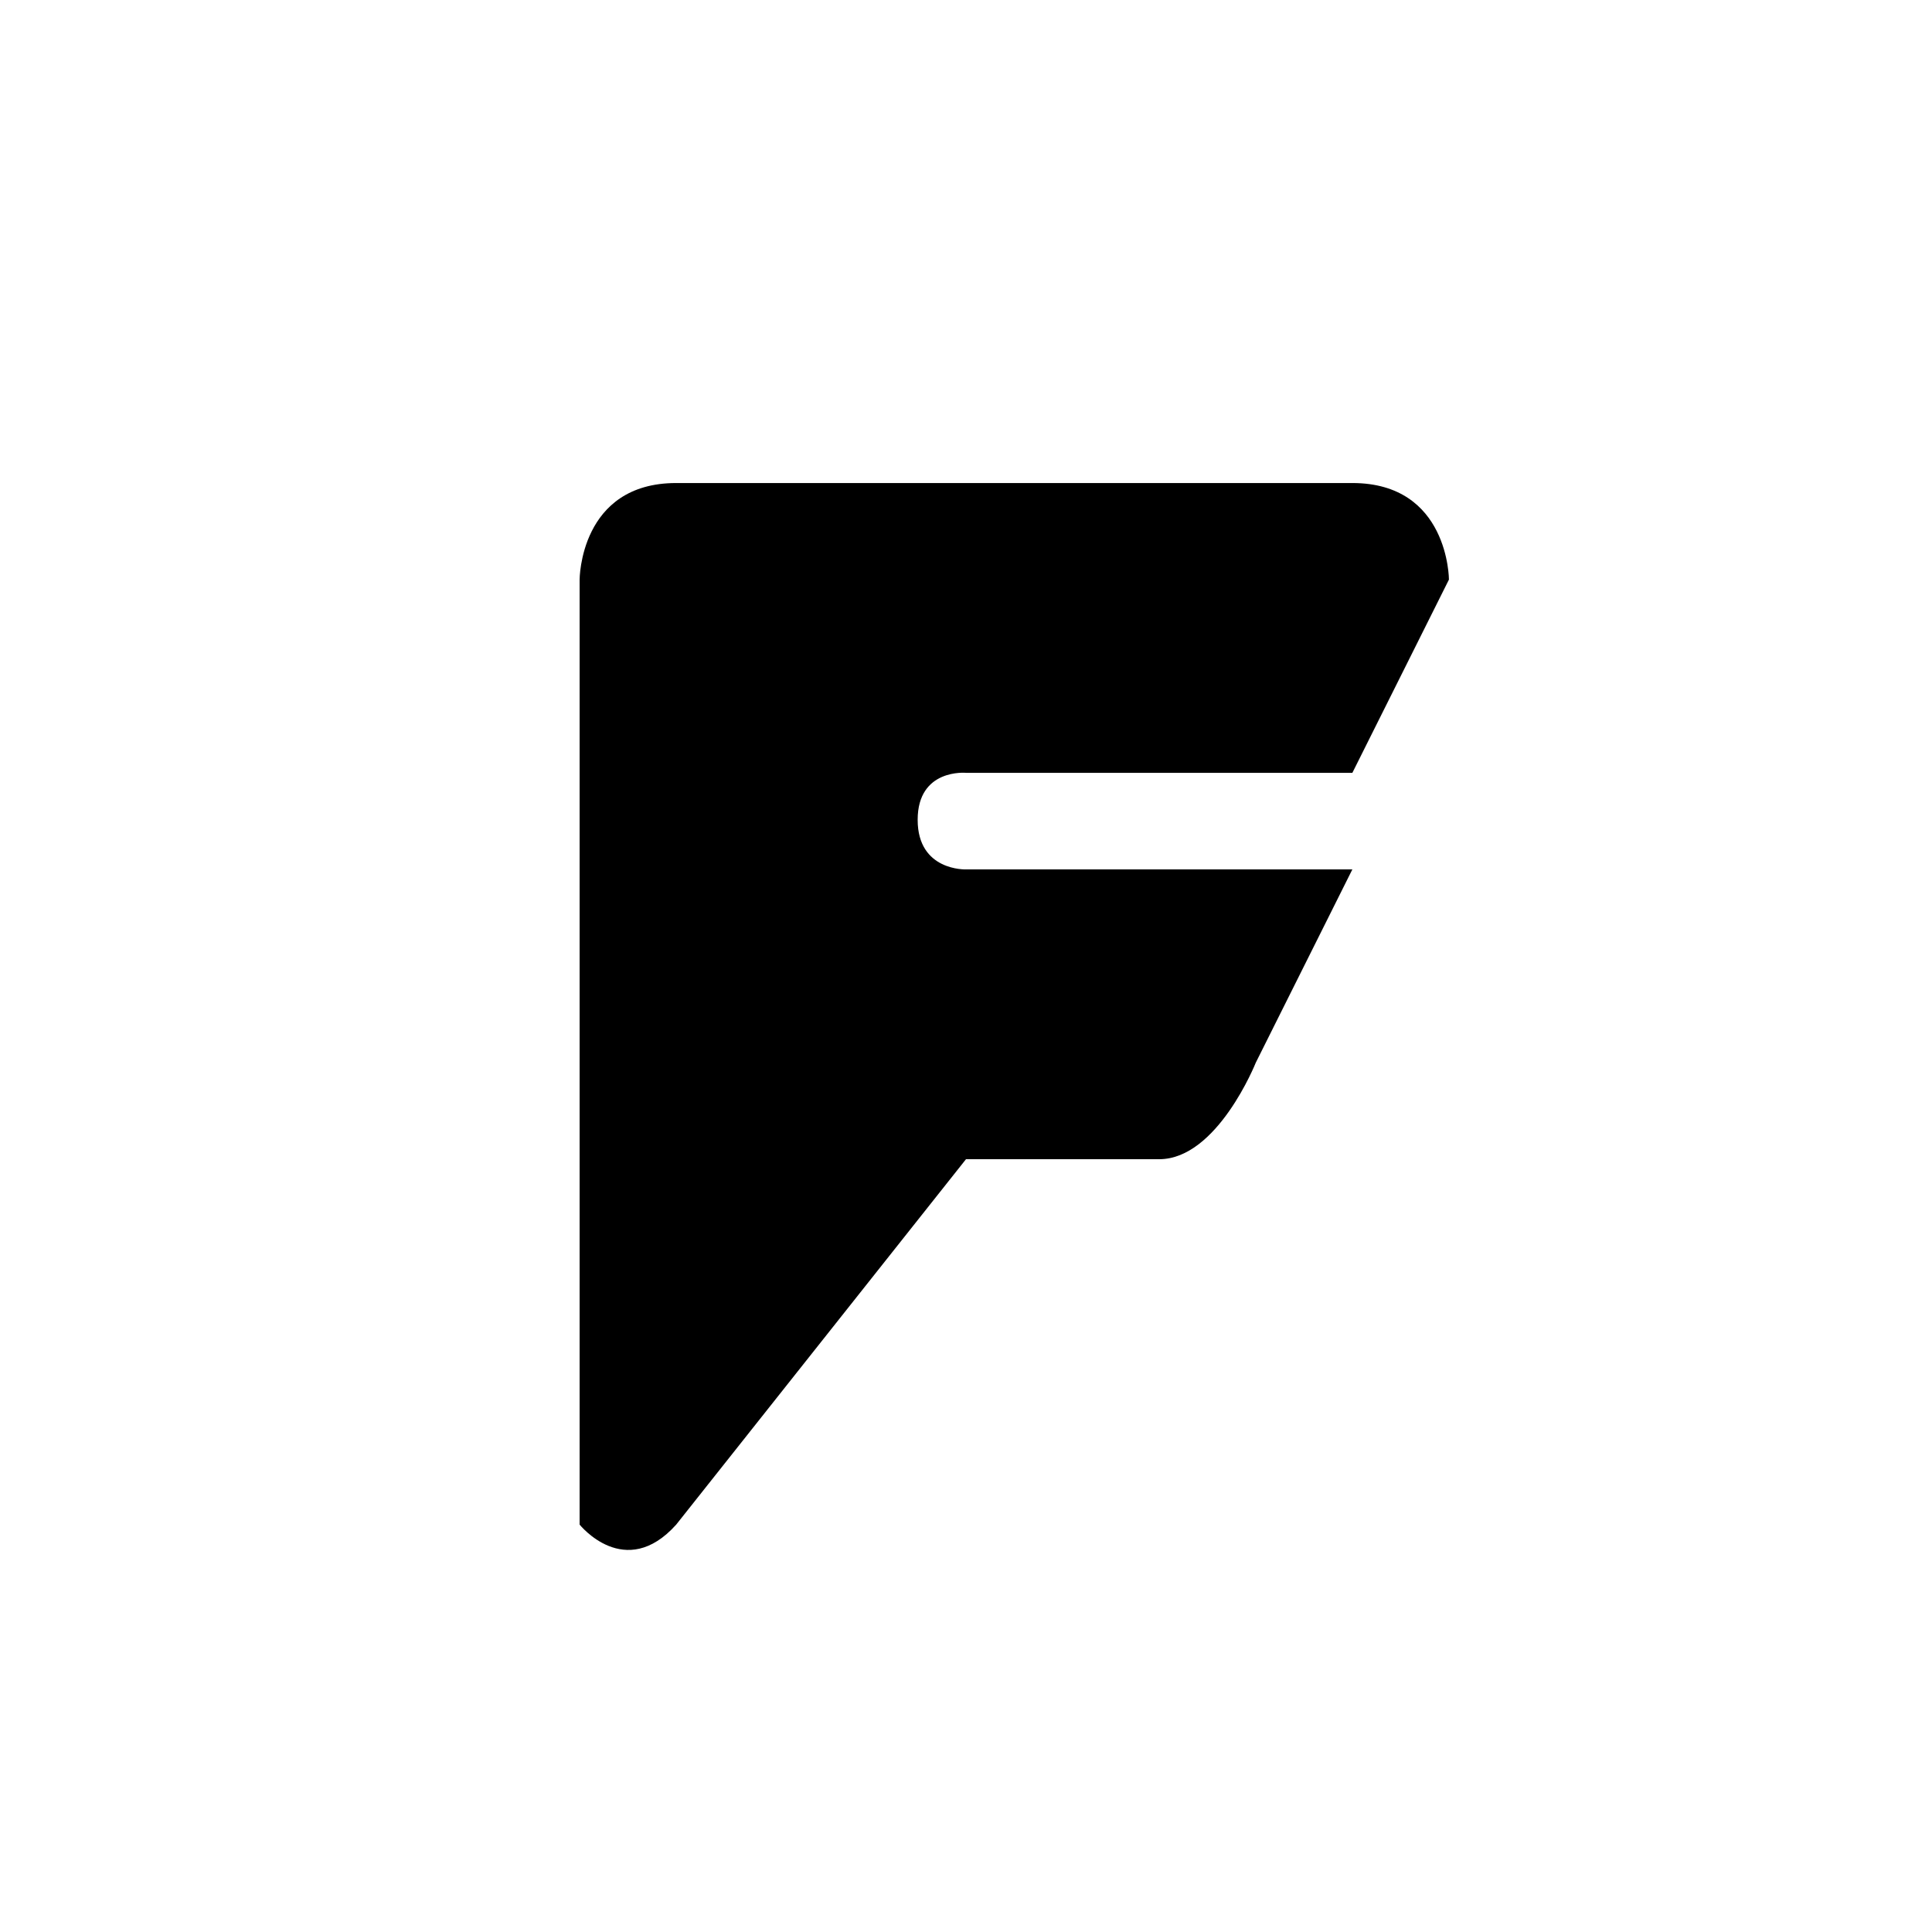
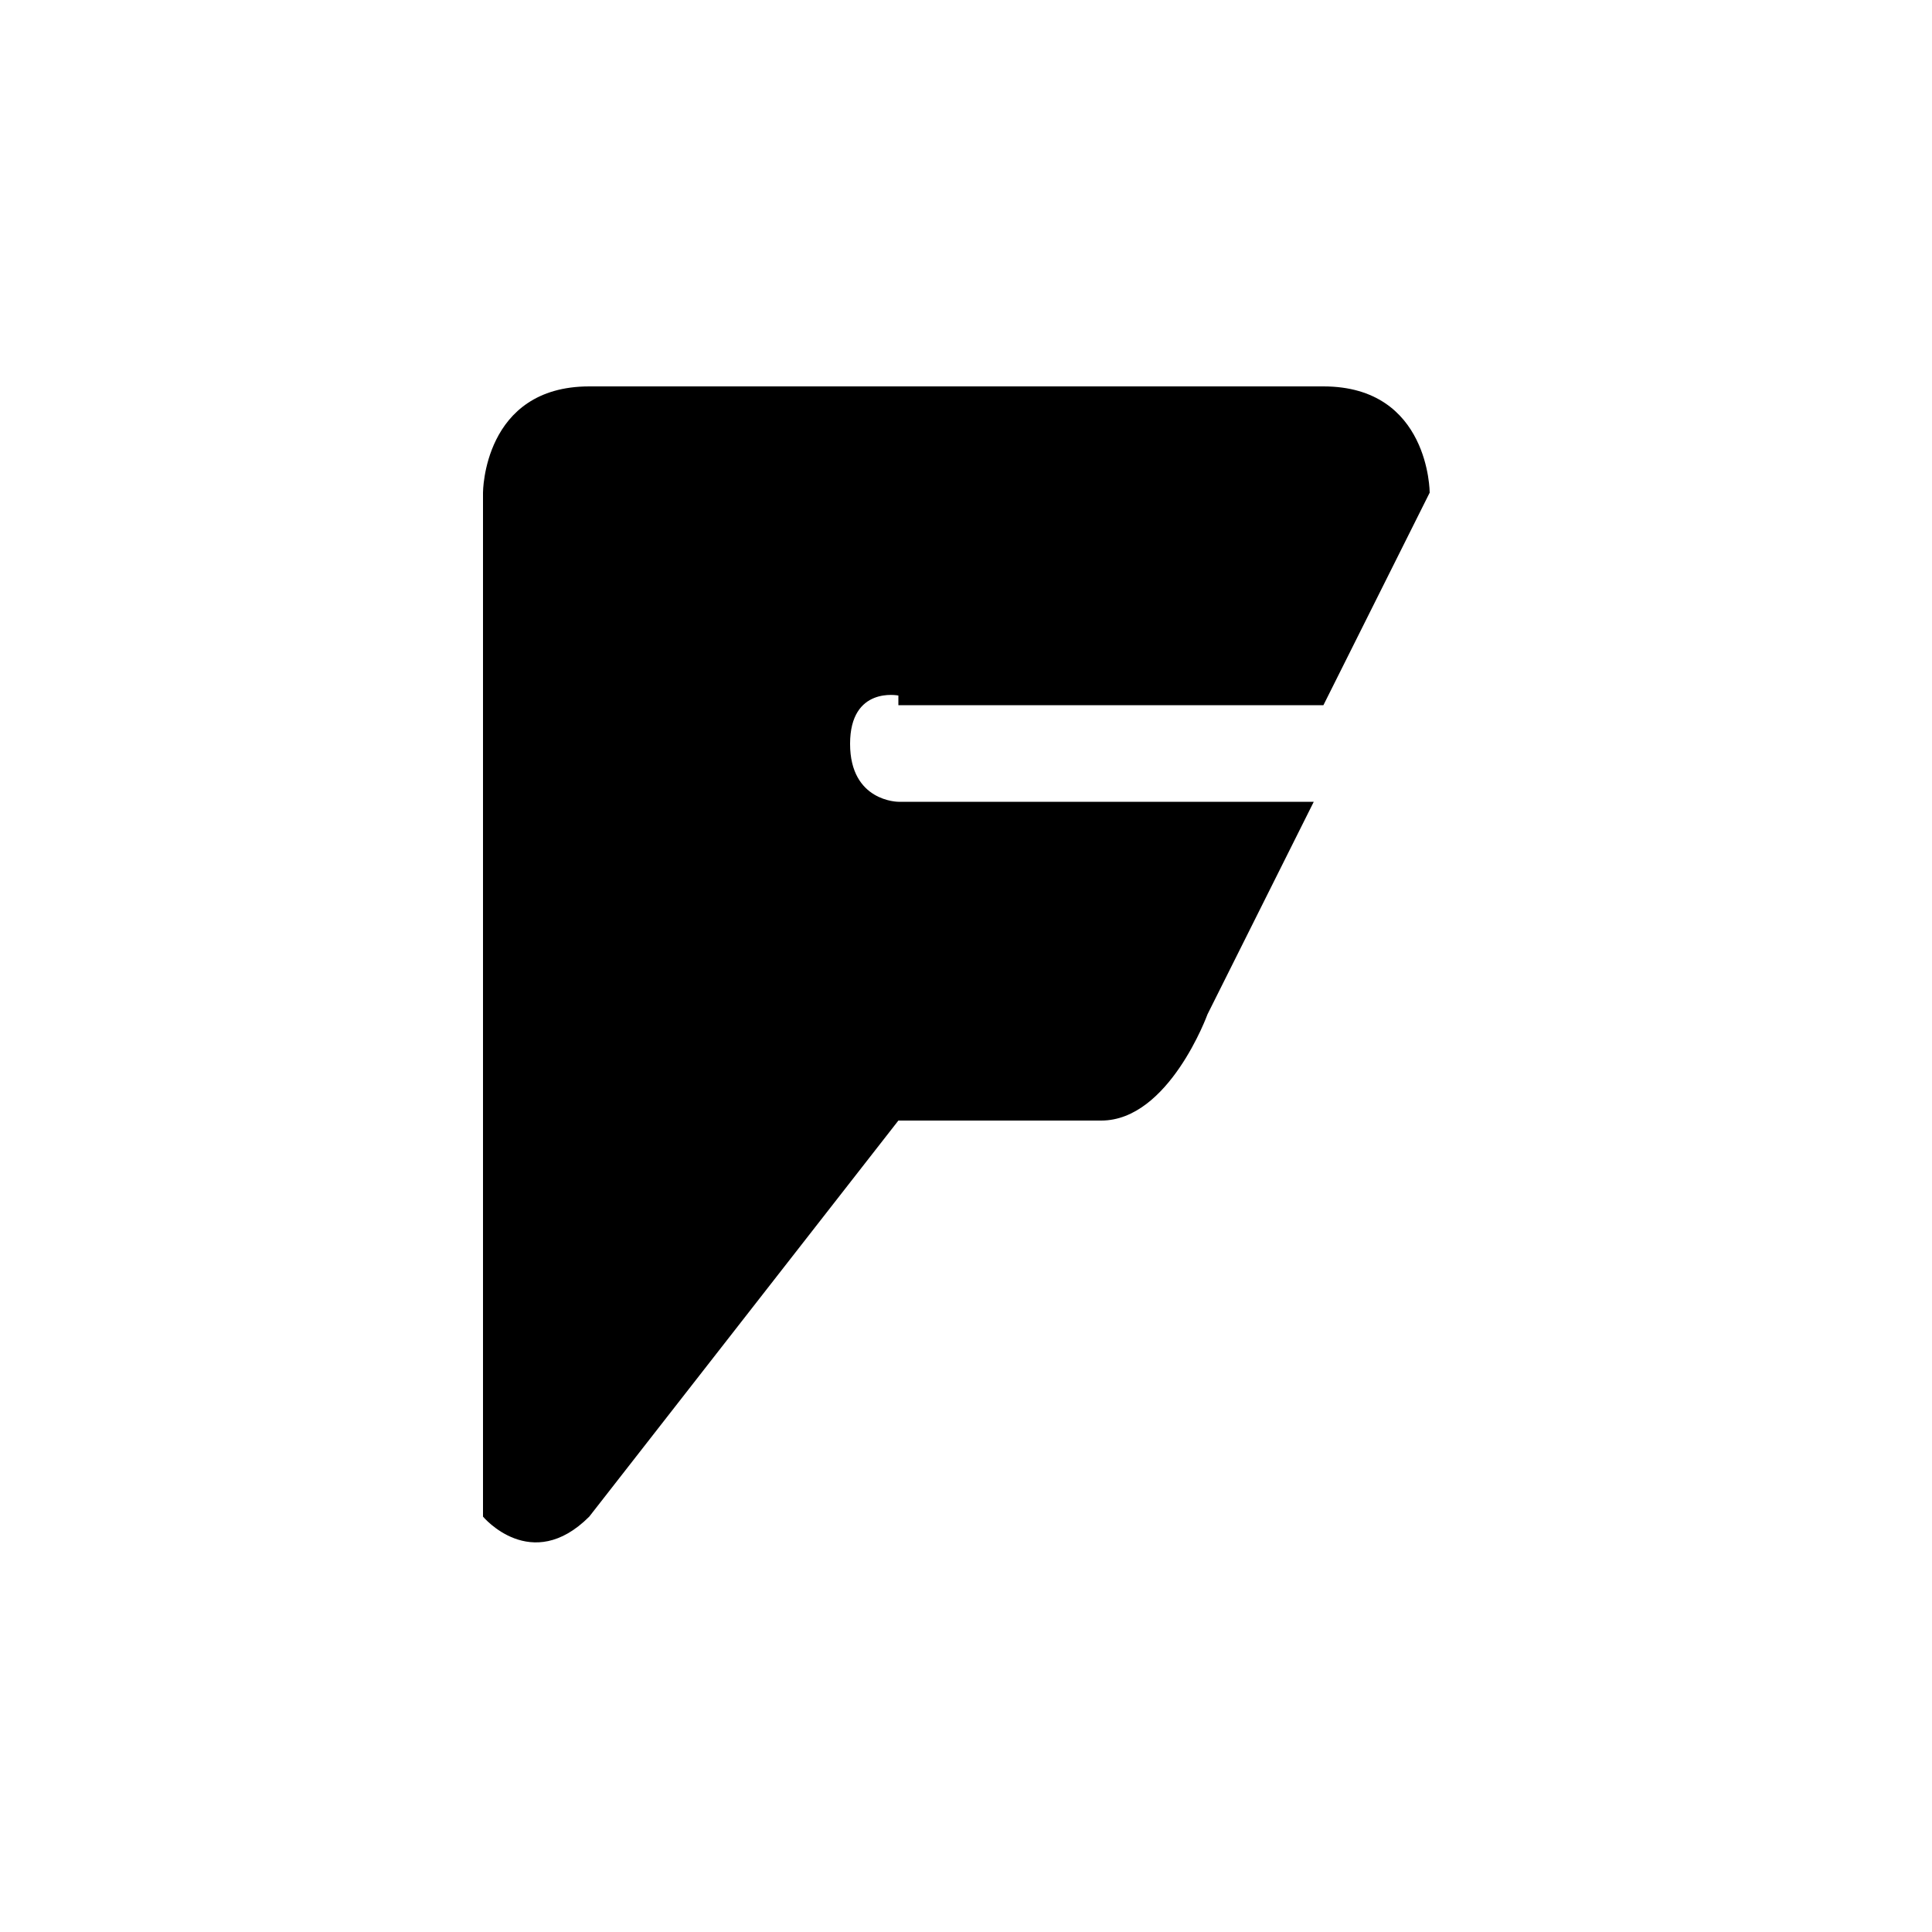
- <svg xmlns="http://www.w3.org/2000/svg" width="20" height="20" id="svg5738" version="1.1">
-   <defs id="defs5740" />
-   <g id="layer1" transform="translate(0,-1032.362)">
-     <g transform="matrix(0.9230769,0,0,0.9230769,122.6153,-130.0447)" id="g13547" style="color:#000000;fill:#000000;fill-opacity:1;fill-rule:nonzero;stroke:none;stroke-width:1.083;marker:none;visibility:visible;display:inline;overflow:visible;enable-background:accumulate">
-       <path id="path13549" d="m -122,1267.941 c 0,0 -0.542,-0.051 -0.542,0.527 0,0.577 0.542,0.556 0.542,0.556 l 4.333,0 -1.083,2.167 c 0,0 -0.431,1.083 -1.083,1.083 l -2.167,0 -3.25,4.098 c -0.573,0.639 -1.083,0 -1.083,0 l 0,-10.598 c 0,0 0,-1.083 1.083,-1.083 l 7.583,0 c 1.083,0 1.083,1.083 1.083,1.083 l -1.083,2.167 z" style="color:#000000;fill:#000000;fill-opacity:1;fill-rule:nonzero;stroke:none;stroke-width:1.083;marker:none;visibility:visible;display:inline;overflow:visible;enable-background:accumulate" />
-     </g>
-   </g>
+ <svg viewBox="0 0 20 20">
+   <path d="M9.3,7.2c0,0-0.5-0.1-0.5,0.5c0,0.6,0.5,0.6,0.5,0.6h4.3l-1.1,2.2c0,0-0.4,1.1-1.1,1.1H9.3l-3.2,4.1c-0.6,0.6-1.1,0-1.1,0  V5.1C5,5.1,5,4,6.1,4h7.6c1.1,0,1.1,1.1,1.1,1.1l-1.1,2.2H9.3z" />
</svg>
